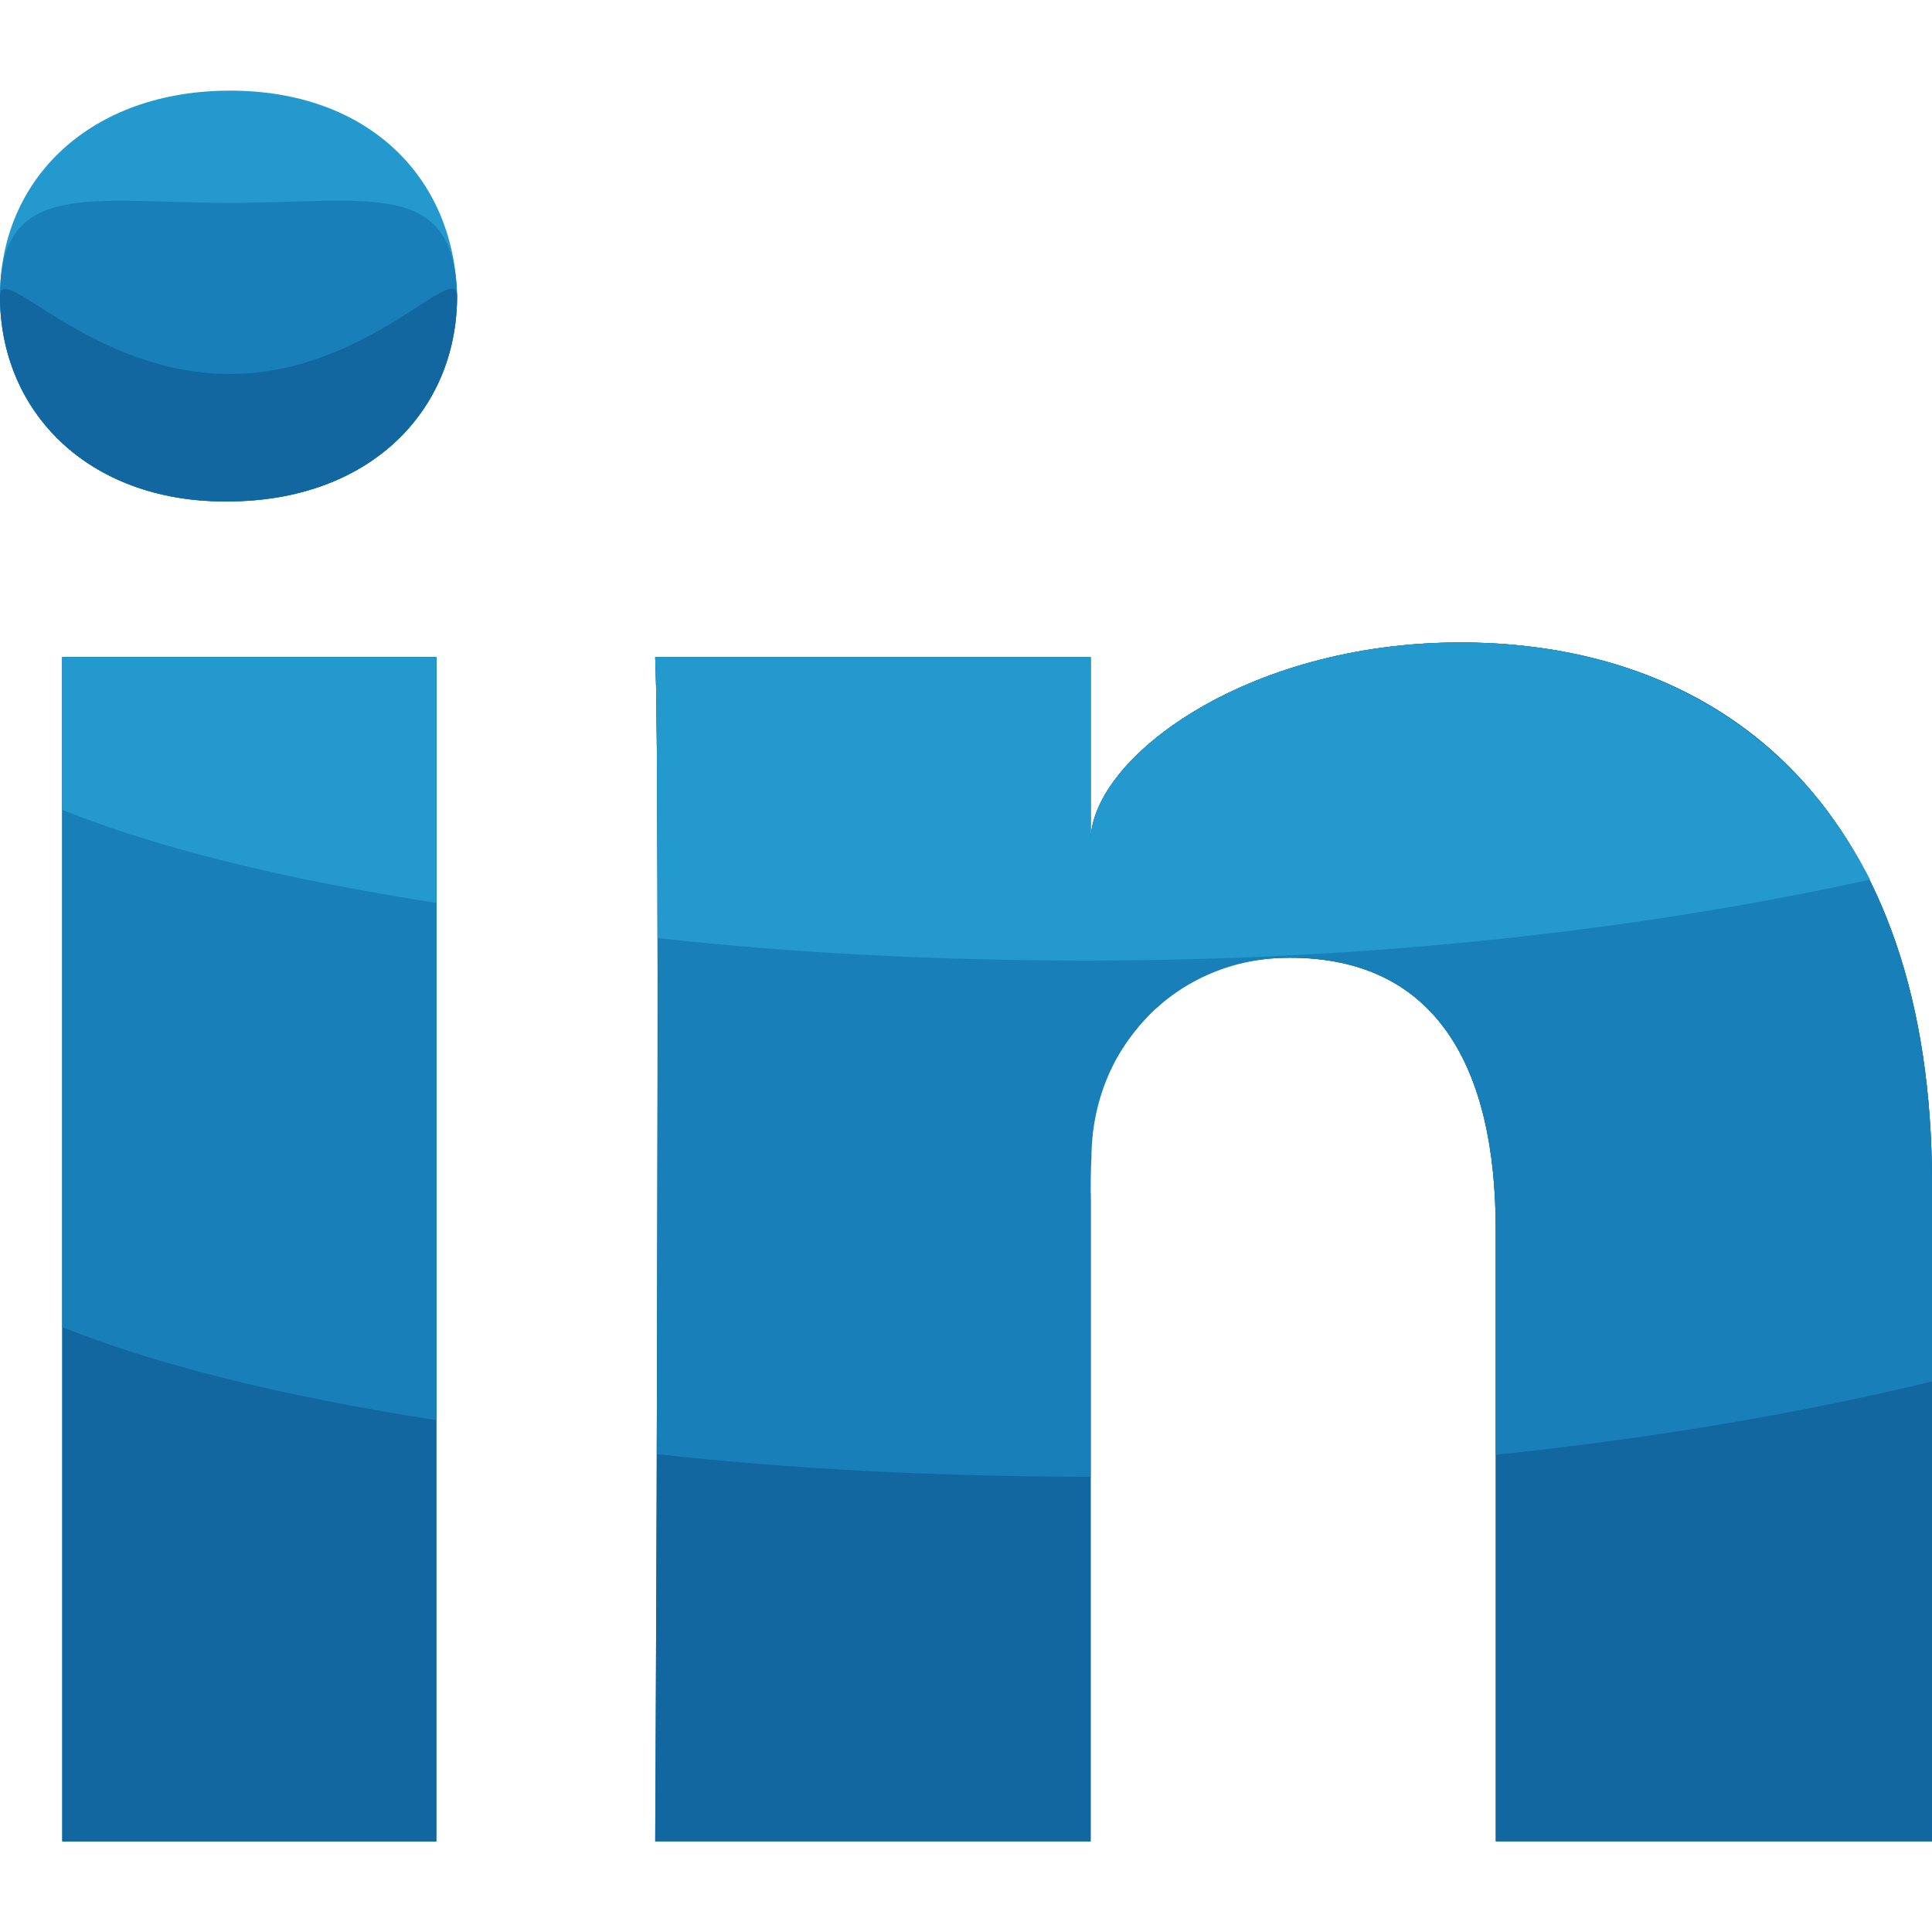
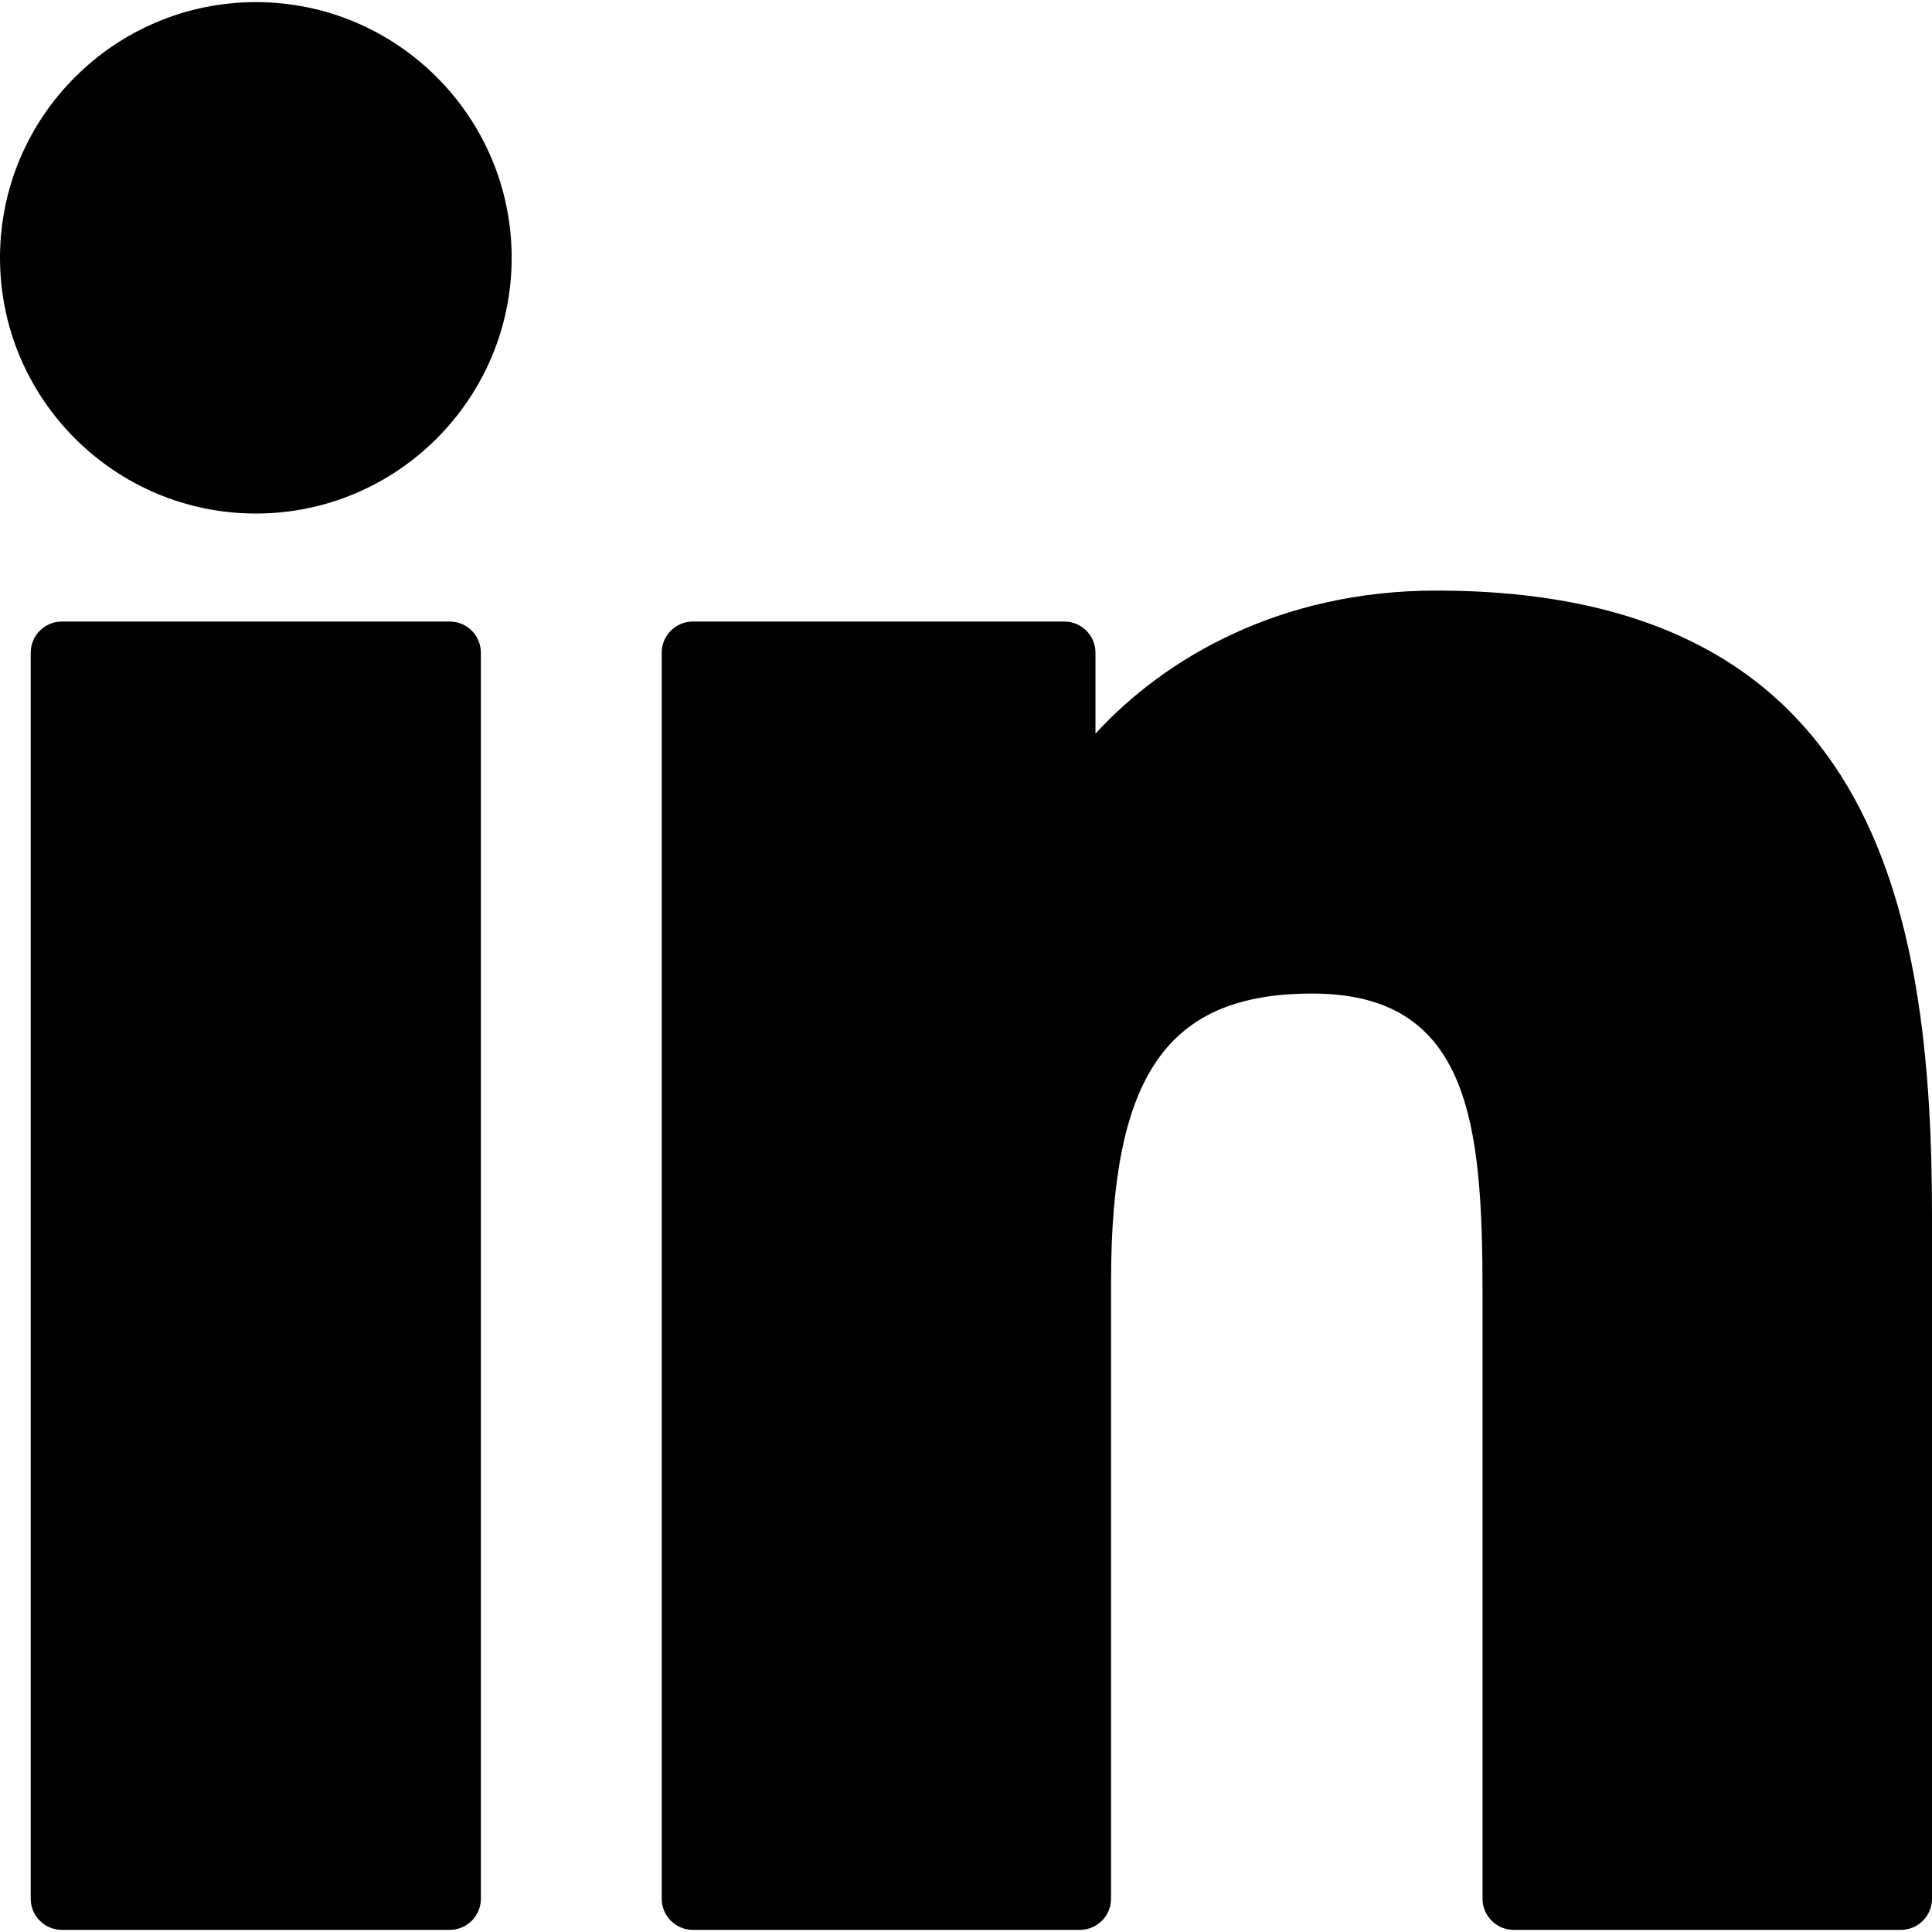
- <svg xmlns="http://www.w3.org/2000/svg" version="1.1" id="Layer_1" x="0px" y="0px" viewBox="0 0 496 496" style="enable-background:new 0 0 496 496;" xml:space="preserve">
-   <g>
-     <g>
-       <rect id="SVGCleanerId_0" x="16" y="168.728" style="fill:#187FB8;" width="96" height="304" />
-     </g>
-     <g>
-       <rect id="SVGCleanerId_0_1_" x="16" y="168.728" style="fill:#187FB8;" width="96" height="304" />
-     </g>
+ <svg xmlns="http://www.w3.org/2000/svg" version="1.1" id="Layer_1" x="0px" y="0px" viewBox="0 0 310 310" style="enable-background:new 0 0 310 310;" xml:space="preserve">
+   <g id="XMLID_801_">
+     <path id="XMLID_802_" d="M72.16,99.73H9.927c-2.762,0-5,2.239-5,5v199.928c0,2.762,2.238,5,5,5H72.16c2.762,0,5-2.238,5-5V104.73   C77.16,101.969,74.922,99.73,72.16,99.73z" />
+     <path id="XMLID_803_" d="M41.066,0.341C18.422,0.341,0,18.743,0,41.362C0,63.991,18.422,82.4,41.066,82.4   c22.626,0,41.033-18.41,41.033-41.038C82.1,18.743,63.692,0.341,41.066,0.341z" />
+     <path id="XMLID_804_" d="M230.454,94.761c-24.995,0-43.472,10.745-54.679,22.954V104.73c0-2.761-2.238-5-5-5h-59.599   c-2.762,0-5,2.239-5,5v199.928c0,2.762,2.238,5,5,5h62.097c2.762,0,5-2.238,5-5v-98.918c0-33.333,9.054-46.319,32.29-46.319   c25.306,0,27.317,20.818,27.317,48.034v97.204c0,2.762,2.238,5,5,5H305c2.762,0,5-2.238,5-5V194.995   C310,145.43,300.549,94.761,230.454,94.761z" />
  </g>
-   <g>
-     <rect id="SVGCleanerId_0_2_" x="16" y="168.728" style="fill:#1267A0;" width="96" height="304" />
-   </g>
-   <path style="fill:#187FB8;" d="M16,340.712c24,9.616,56,17.664,96,23.88V168.728H16V340.712z" />
-   <path style="fill:#2499CE;" d="M16,207.92c24,9.624,56,17.664,96,23.88v-63.072H16V207.92z" />
-   <path style="fill:#187FB8;" d="M374.912,164.944c-55.4,0-94.912,29.976-94.912,51v-47.216H168.208c1.408,24,0,304,0,304H280V308.424  c0-9.2-2.032-18.416,0.76-25.04c7.472-18.416,21.52-37.512,50.368-37.512c37.712,0,52.872,28.312,52.872,69.8v157.056h112V303.864  C496,208.984,443.608,164.944,374.912,164.944z" />
-   <path style="fill:#1267A0;" d="M374.912,164.944c-55.4,0-94.912,29.976-94.912,51v-47.216H168.208c1.408,24,0,304,0,304H280V308.424  c0-9.2-2.032-18.416,0.76-25.04c7.472-18.416,21.52-37.512,50.368-37.512c37.712,0,52.872,28.312,52.872,69.8v157.056h112V303.864  C496,208.984,443.608,164.944,374.912,164.944z" />
-   <path style="fill:#187FB8;" d="M374.912,164.944c-55.4,0-94.912,29.976-94.912,51v-47.216H168.208  c0.832,16,0.672,121.344,0.4,204.592c34.624,3.832,71.392,5.744,111.392,5.824v-70.72c0-9.2,0.208-11.048,0.208-11.048  c0-28.904,22.064-51.504,50.92-51.504c37.712,0,52.872,28.312,52.872,69.8v57.808c40-4.168,77.976-10.56,112-18.824v-50.8  C496,208.984,443.608,164.944,374.912,164.944z" />
-   <g>
-     <path style="fill:#2499CE;" d="M374.912,164.944c-55.4,0-94.912,29.976-94.912,51v-47.216H168.208   c0.408,8,0.576,35.344,0.616,72.112c35.224,3.888,72.152,5.76,110.192,5.76c72.096,0,140.904-7.584,201.08-20.776   C459.008,184.72,420.68,164.944,374.912,164.944z" />
-     <path style="fill:#2499CE;" d="M59.064,23.272C23.352,23.272,0,45.792,0,76.048c0,29.688,22.68,52.68,57.68,52.68h0.704   c36.336,0,58.96-23.08,58.96-52.752C116.664,45.728,94.728,23.272,59.064,23.272z" />
-   </g>
-   <path style="fill:#187FB8;" d="M59.064,52.08C23.352,52.08,0,45.792,0,76.048c0,29.688,22.68,52.68,57.68,52.68h0.704  c36.336,0,58.96-23.08,58.96-52.752C116.664,45.728,94.728,52.08,59.064,52.08z" />
-   <path style="fill:#1267A0;" d="M59.064,96.016C23.352,96.016,0,66.624,0,76.048c0,29.688,22.68,52.68,57.68,52.68h0.704  c36.336,0,58.96-23.08,58.96-52.752C117.136,66.568,94.248,96.016,59.064,96.016z" />
  <g>
</g>
  <g>
</g>
  <g>
</g>
  <g>
</g>
  <g>
</g>
  <g>
</g>
  <g>
</g>
  <g>
</g>
  <g>
</g>
  <g>
</g>
  <g>
</g>
  <g>
</g>
  <g>
</g>
  <g>
</g>
  <g>
</g>
</svg>
